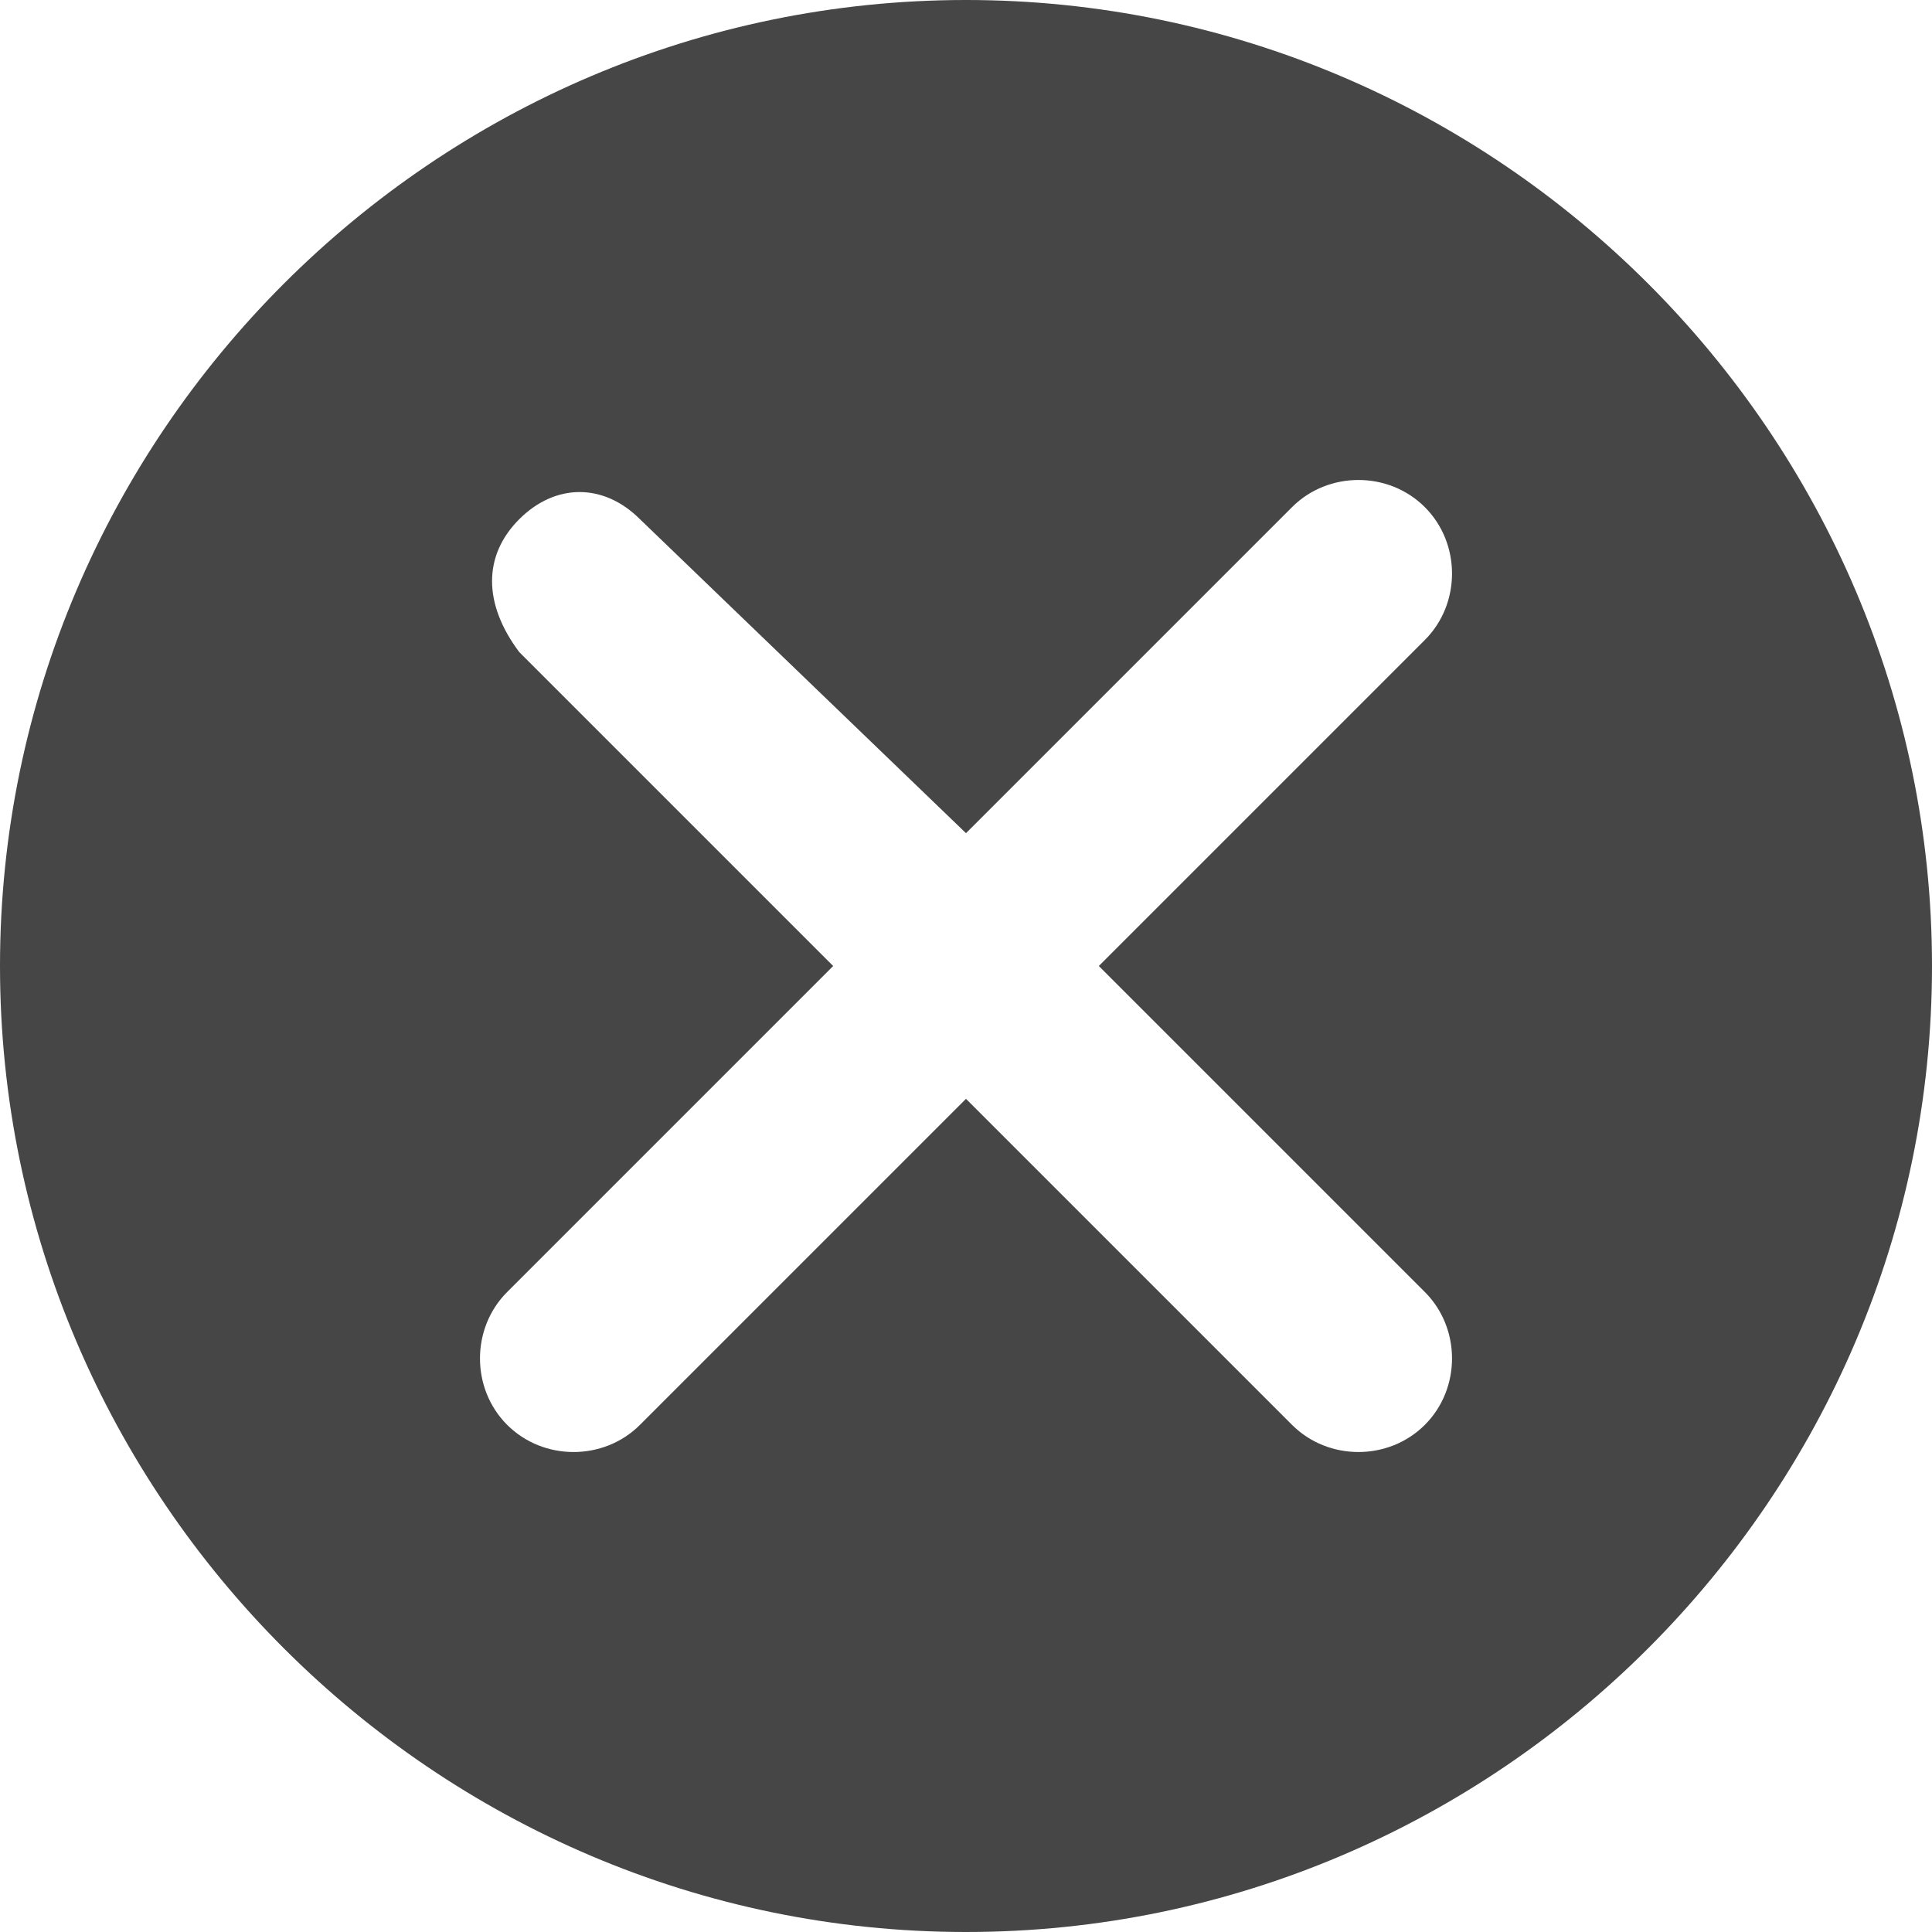
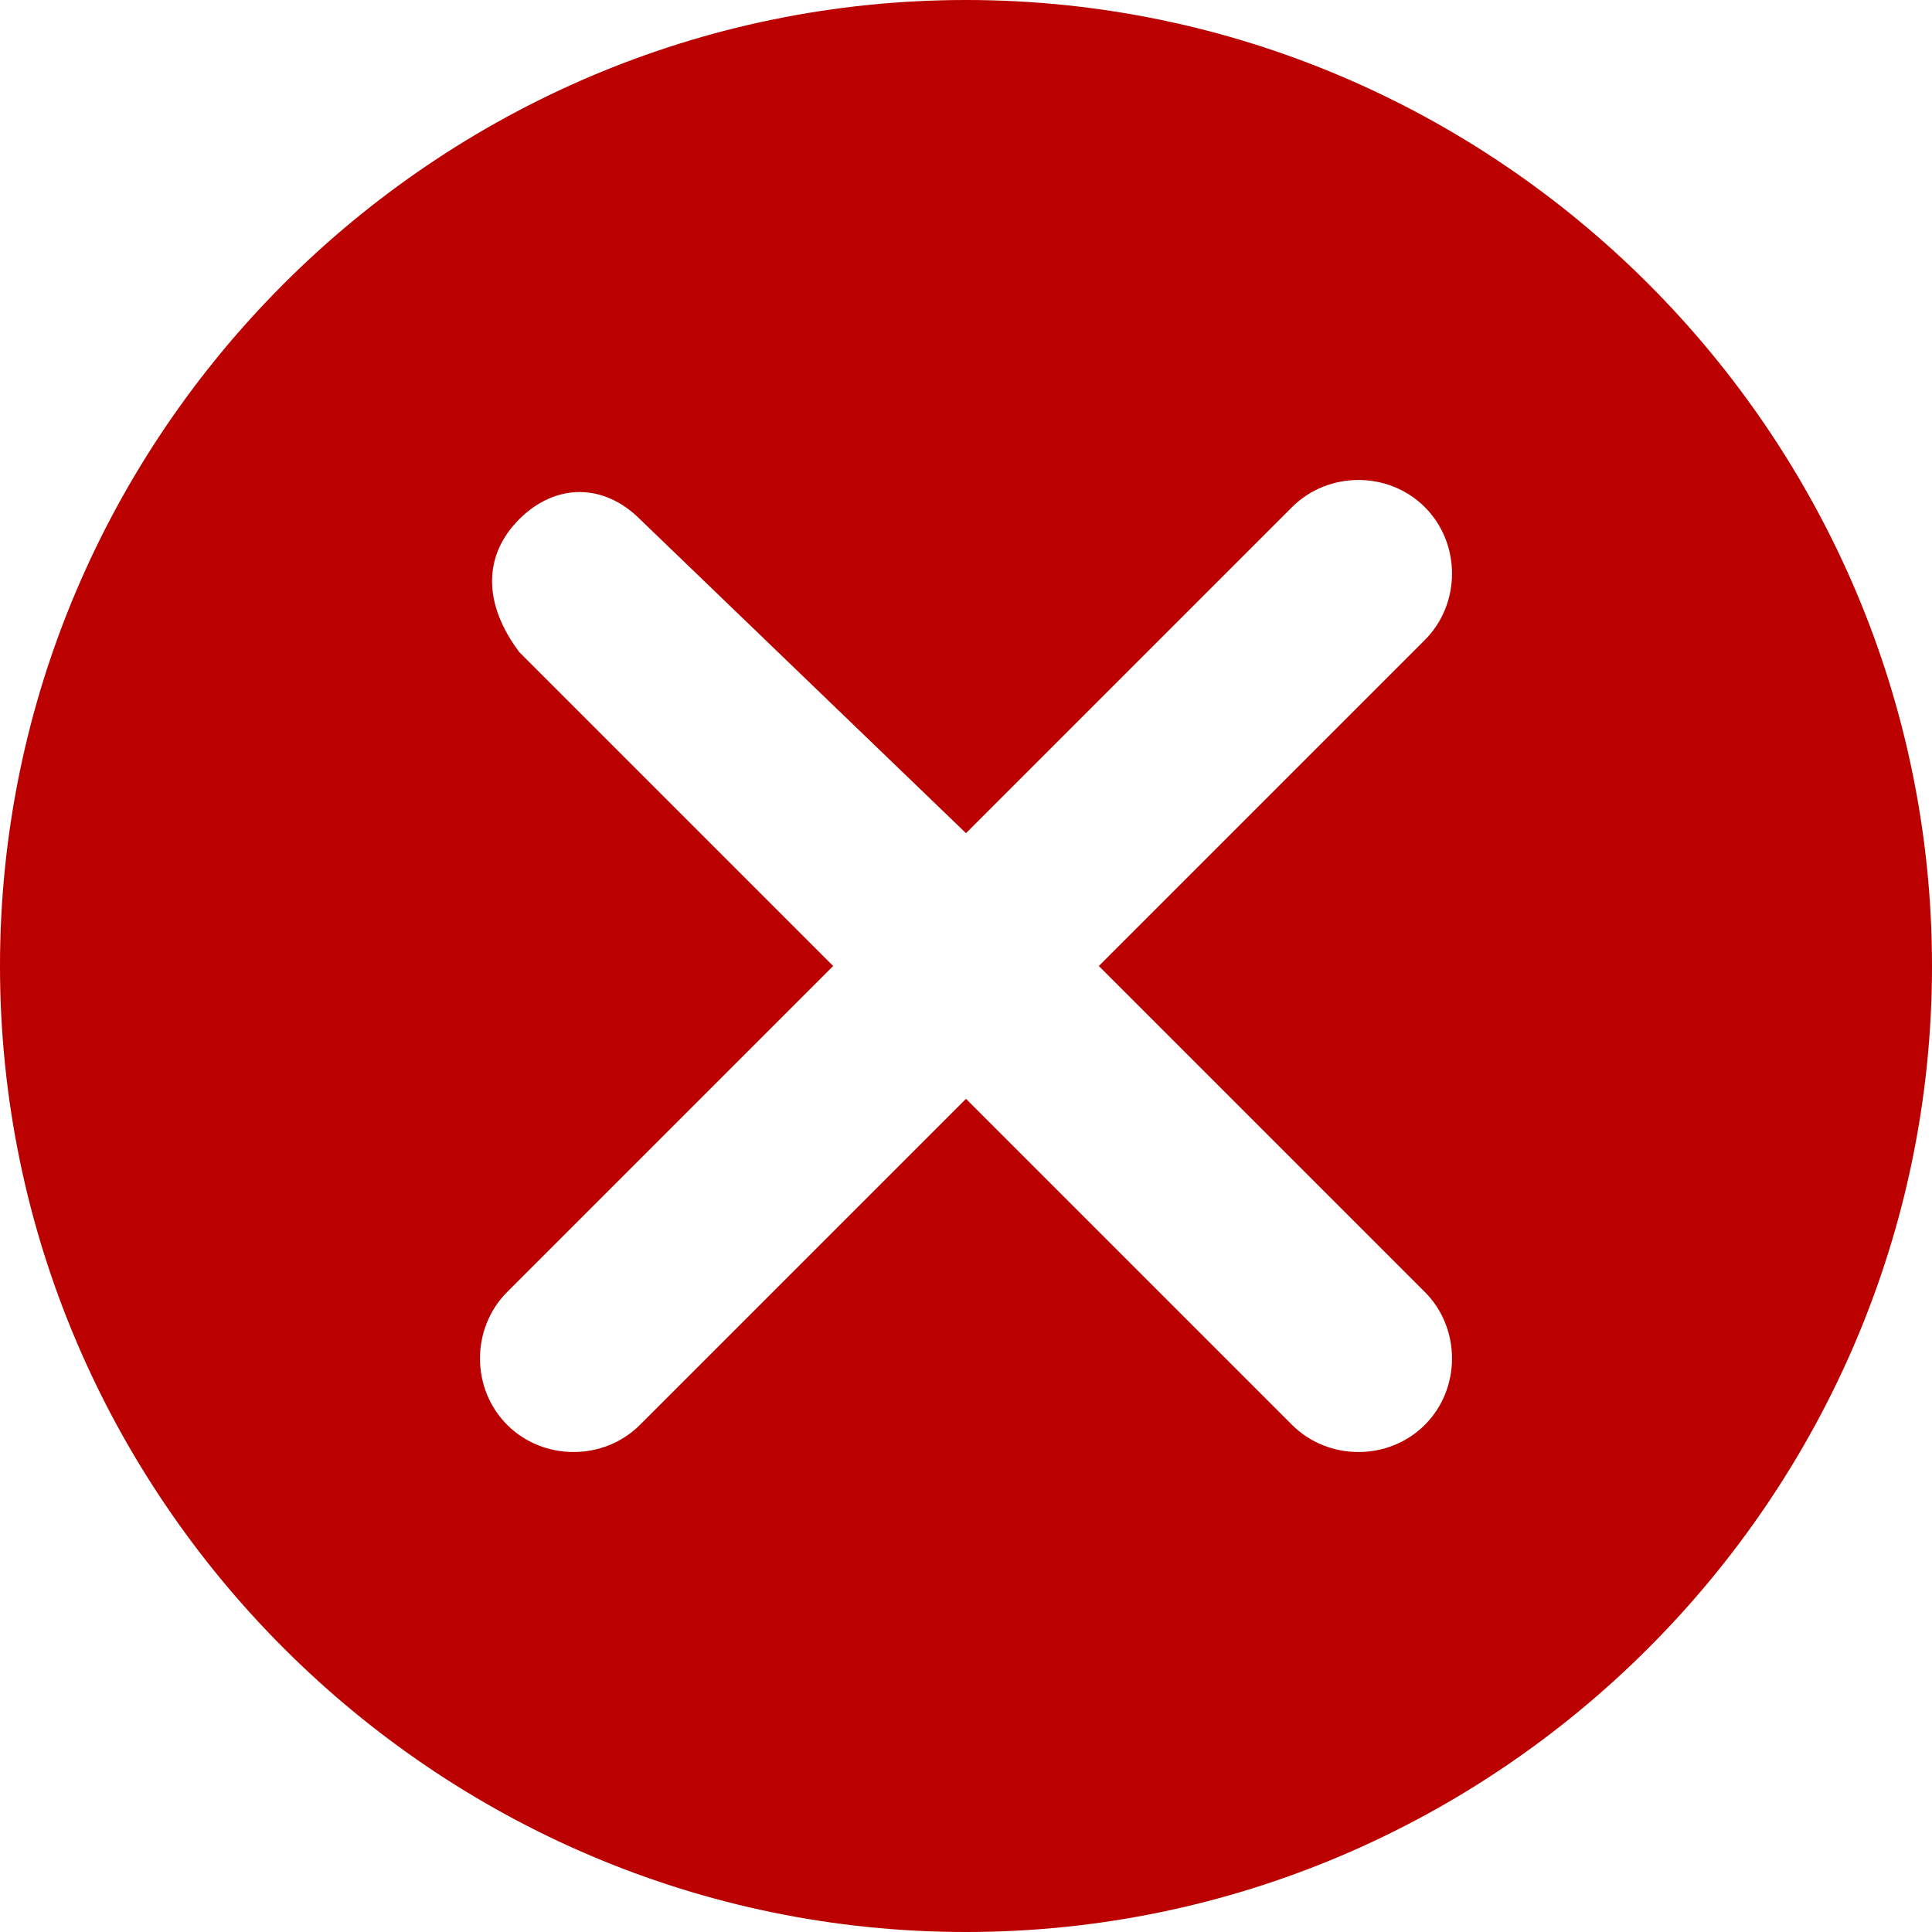
<svg xmlns="http://www.w3.org/2000/svg" width="16" height="16" viewBox="0 0 16 16">
-   <path fill="#464646" d="M8 0C3.6 0 0 3.6 0 8s3.6 8 8 8 8-3.6 8-8-3.6-8-8-8zm3.8 10.7c.3.3.3.8 0 1.1-.3.3-.8.3-1.1 0L8 9.1l-2.7 2.7c-.3.3-.8.3-1.1 0-.3-.3-.3-.8 0-1.1L6.9 8 4.3 5.4C4 5 4 4.6 4.3 4.3c.3-.3.7-.3 1 0L8 6.9l2.7-2.7c.3-.3.8-.3 1.1 0 .3.3.3.8 0 1.1L9.1 8l2.7 2.7z" />
+   <path fill="#b00" d="M8 0C3.6 0 0 3.6 0 8s3.6 8 8 8 8-3.6 8-8-3.6-8-8-8zm3.8 10.7c.3.3.3.8 0 1.1-.3.3-.8.3-1.1 0L8 9.1l-2.7 2.7c-.3.3-.8.3-1.1 0-.3-.3-.3-.8 0-1.1L6.9 8 4.3 5.4C4 5 4 4.6 4.3 4.3c.3-.3.7-.3 1 0L8 6.9l2.7-2.7c.3-.3.8-.3 1.1 0 .3.3.3.8 0 1.1L9.1 8l2.7 2.7z" />
</svg>
